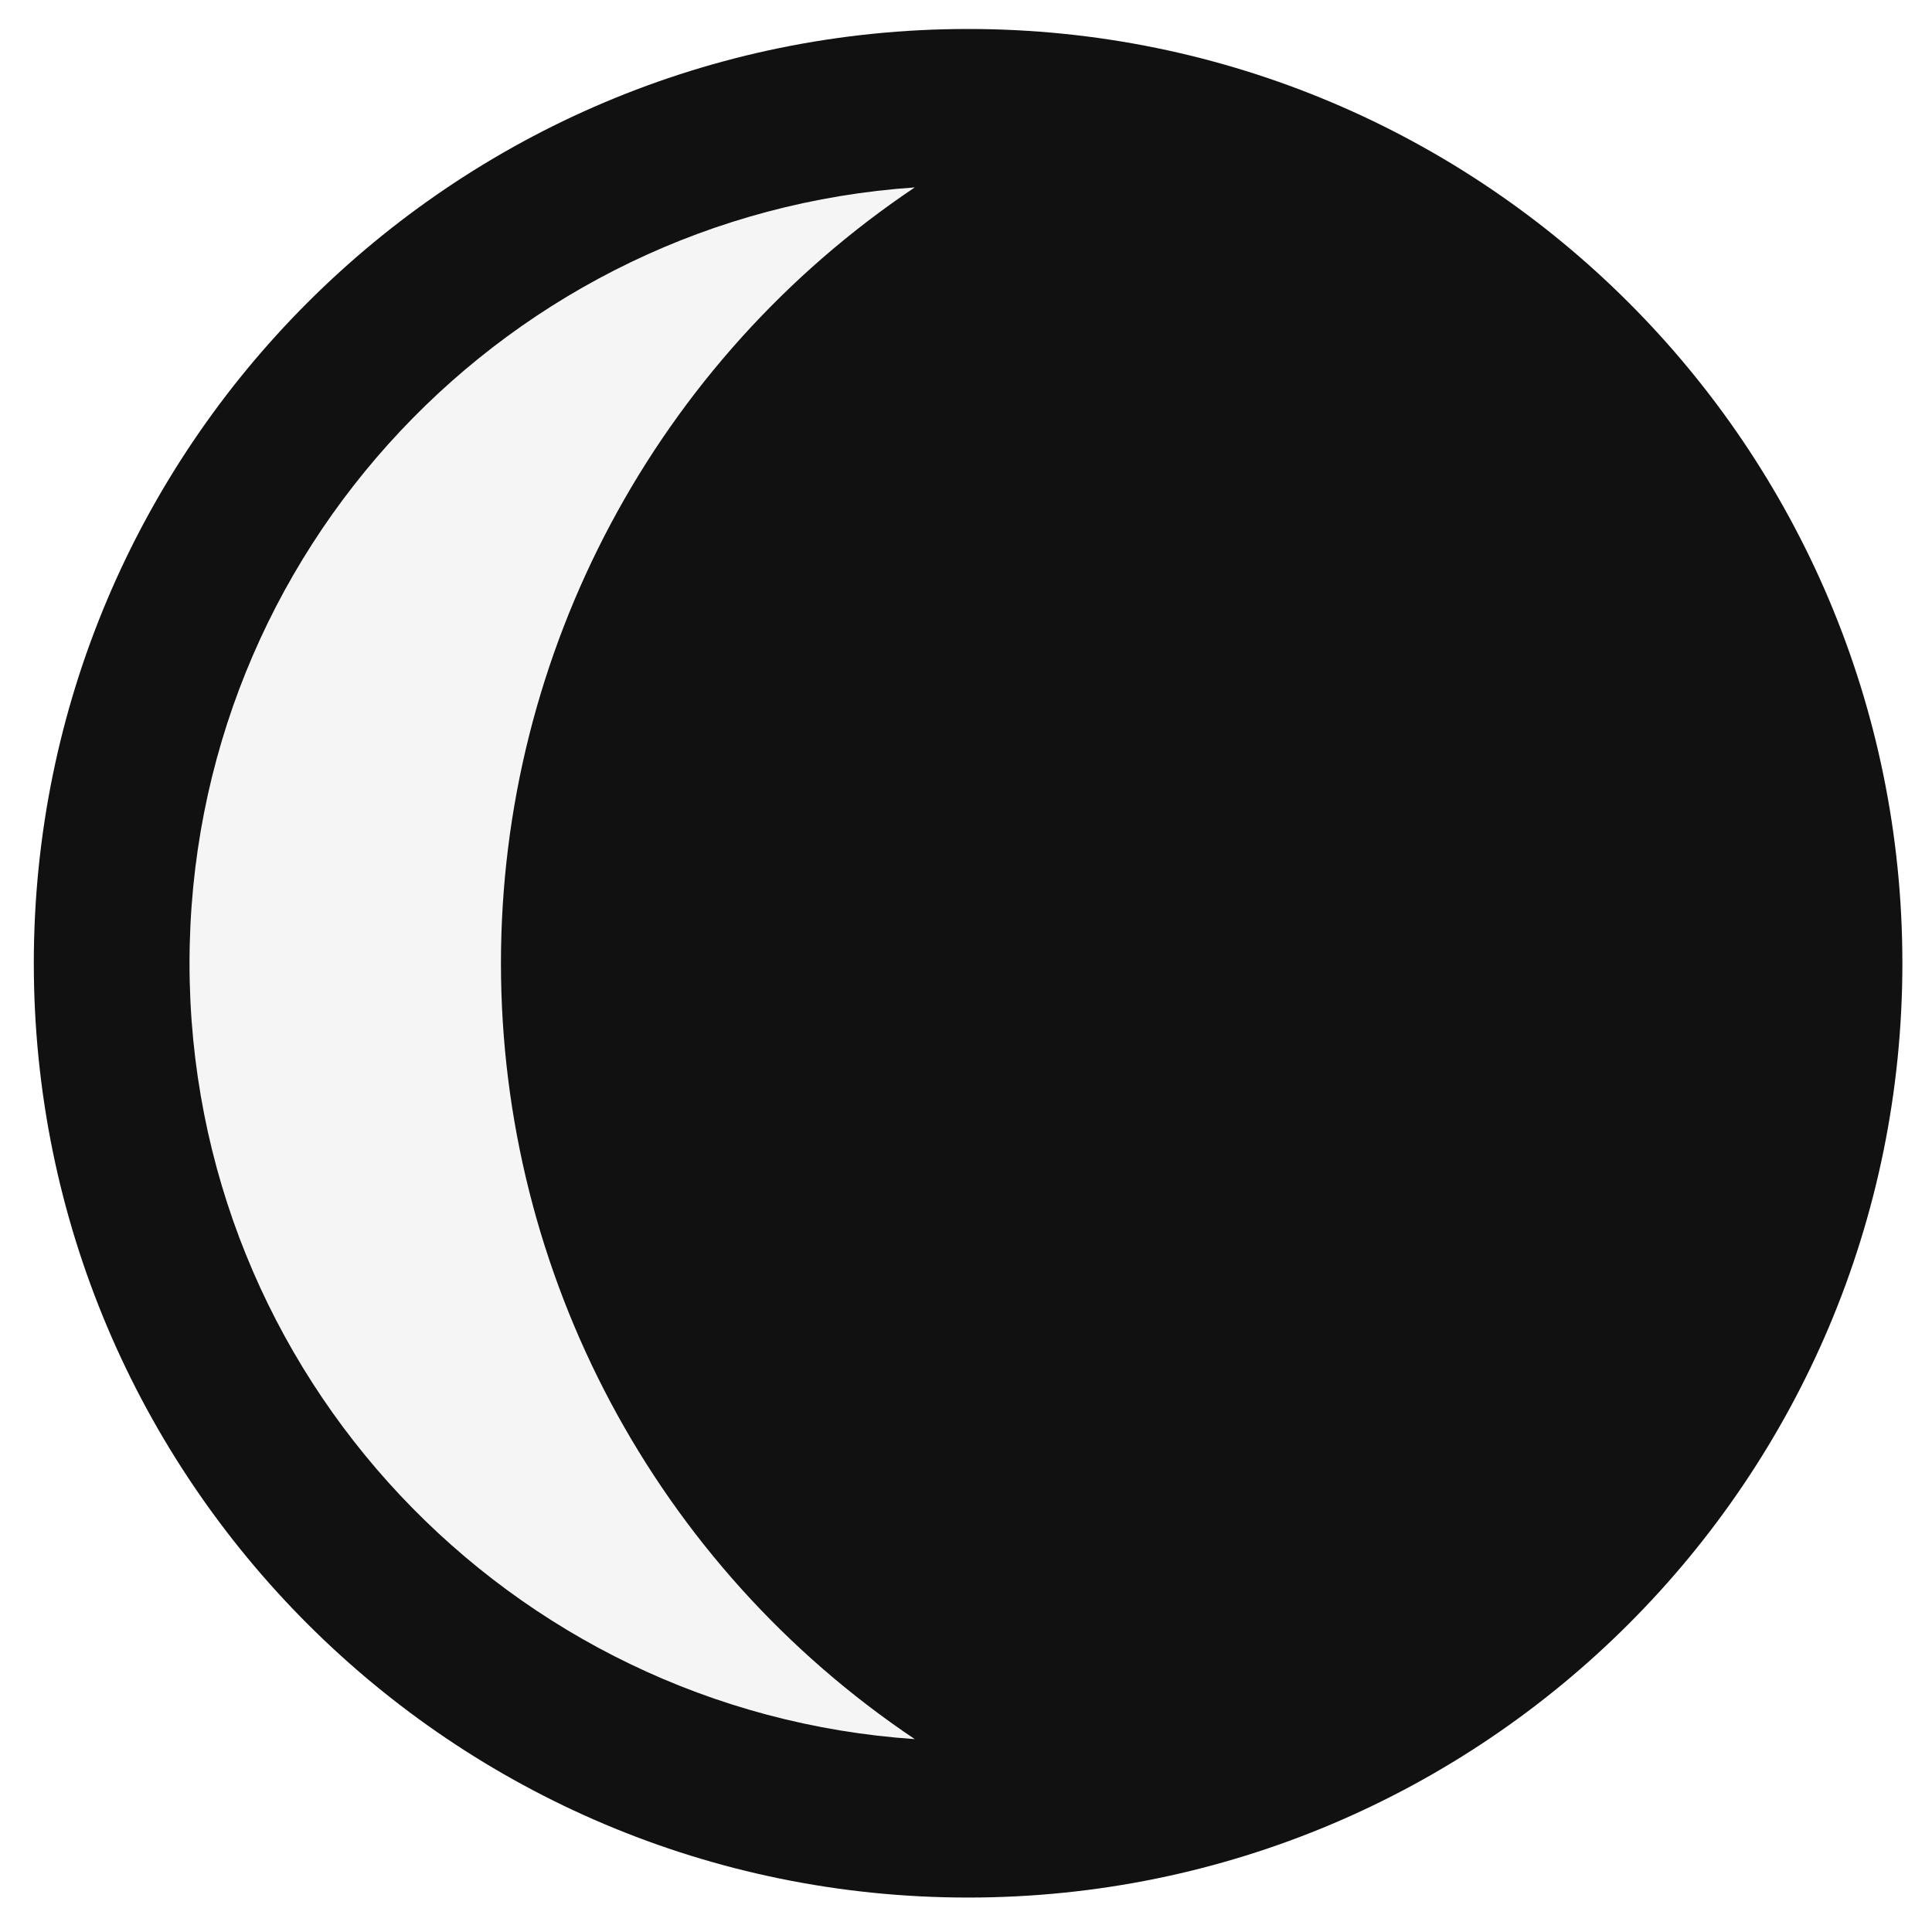
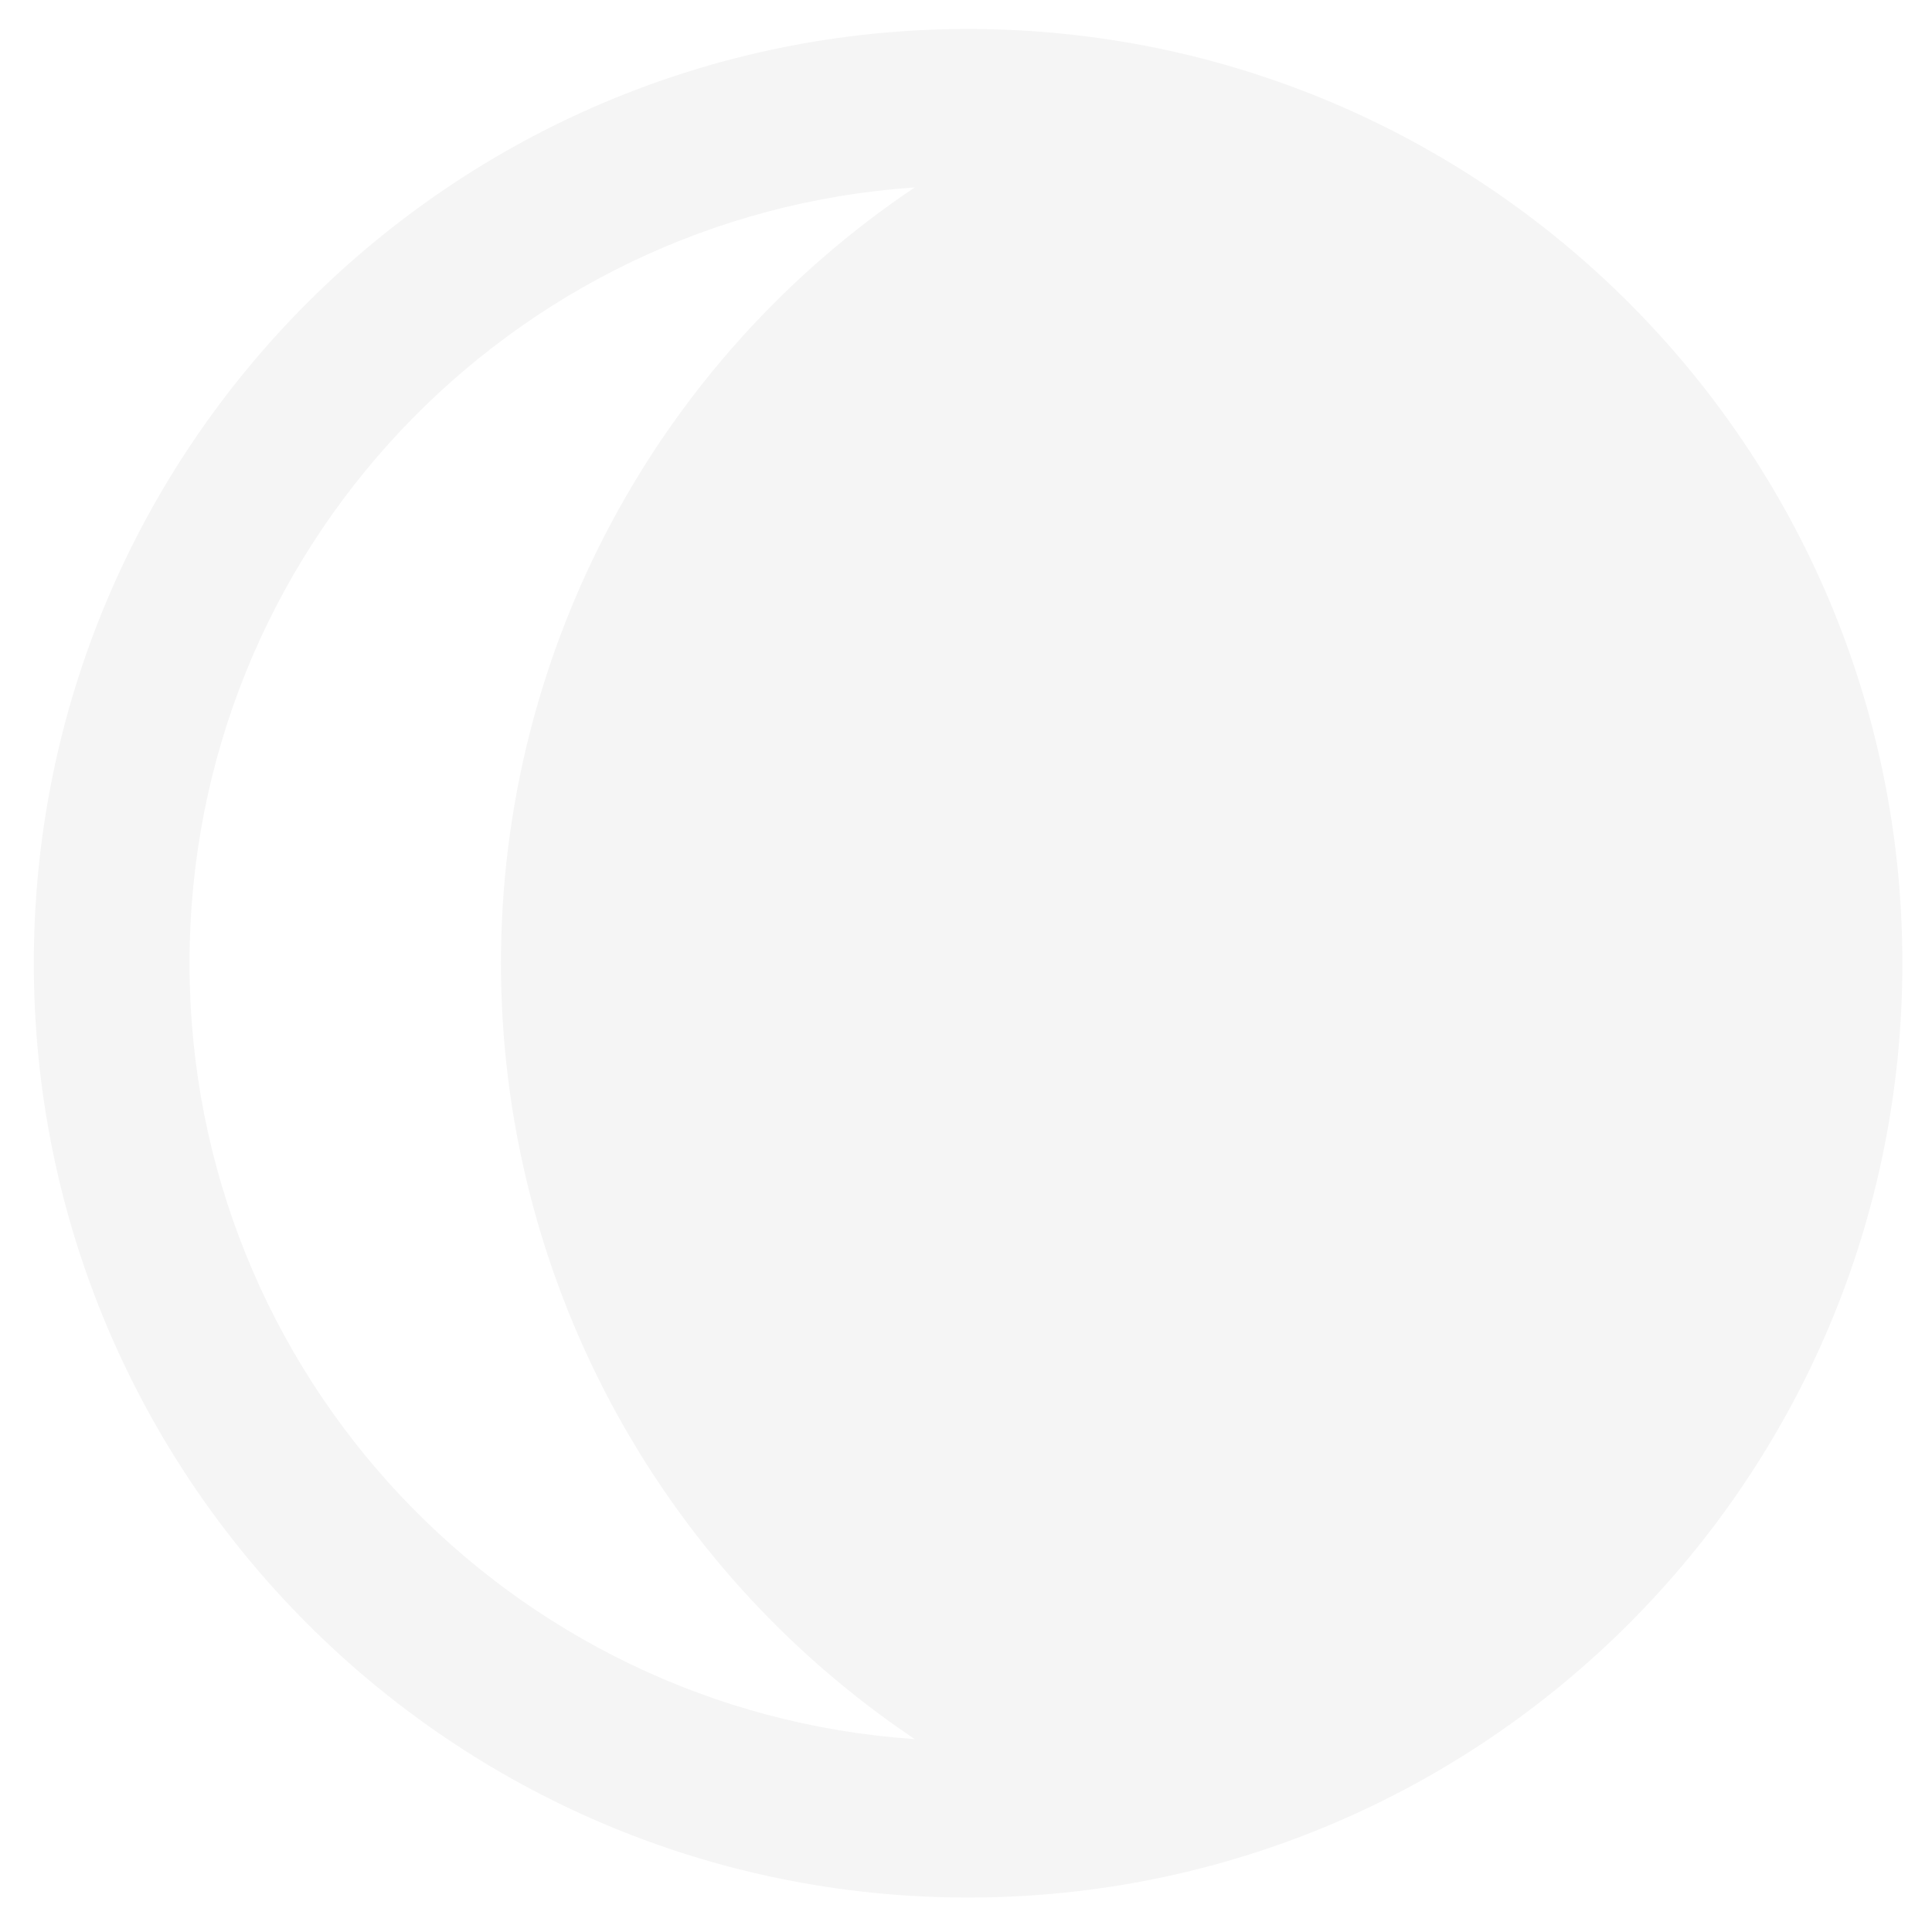
<svg xmlns="http://www.w3.org/2000/svg" width="400" height="400" viewBox="0 0 400 400">
  <defs>
    <clipPath id="clip-Custom_Size_1">
      <rect width="400" height="400" />
    </clipPath>
  </defs>
  <g id="Custom_Size_1" data-name="Custom Size – 1" clip-path="url(#clip-Custom_Size_1)">
    <g id="Group_1" data-name="Group 1">
-       <ellipse id="Ellipse_1" data-name="Ellipse 1" cx="138" cy="172.5" rx="138" ry="172.5" transform="translate(31 25)" fill="#f5f5f5" />
-       <path id="iconmonstr-weather-111_1_" data-name="iconmonstr-weather-111 (1)" d="M0,193.434C0,300.258,86.61,386.868,193.434,386.868s193.434-86.61,193.434-193.434S300.258,0,193.434,0,0,86.61,0,193.434Zm32.239,0c0-85.3,66.3-154.941,150.153-160.631a193.42,193.42,0,0,0,0,321.262C98.539,348.375,32.239,278.739,32.239,193.434Z" transform="translate(7 6)" fill="#111" />
+       <path id="iconmonstr-weather-111_1_" data-name="iconmonstr-weather-111 (1)" d="M0,193.434C0,300.258,86.61,386.868,193.434,386.868s193.434-86.61,193.434-193.434S300.258,0,193.434,0,0,86.61,0,193.434Zm32.239,0c0-85.3,66.3-154.941,150.153-160.631a193.42,193.42,0,0,0,0,321.262C98.539,348.375,32.239,278.739,32.239,193.434Z" transform="translate(7 6)" fill="#f5f5f5" />
    </g>
  </g>
</svg>
